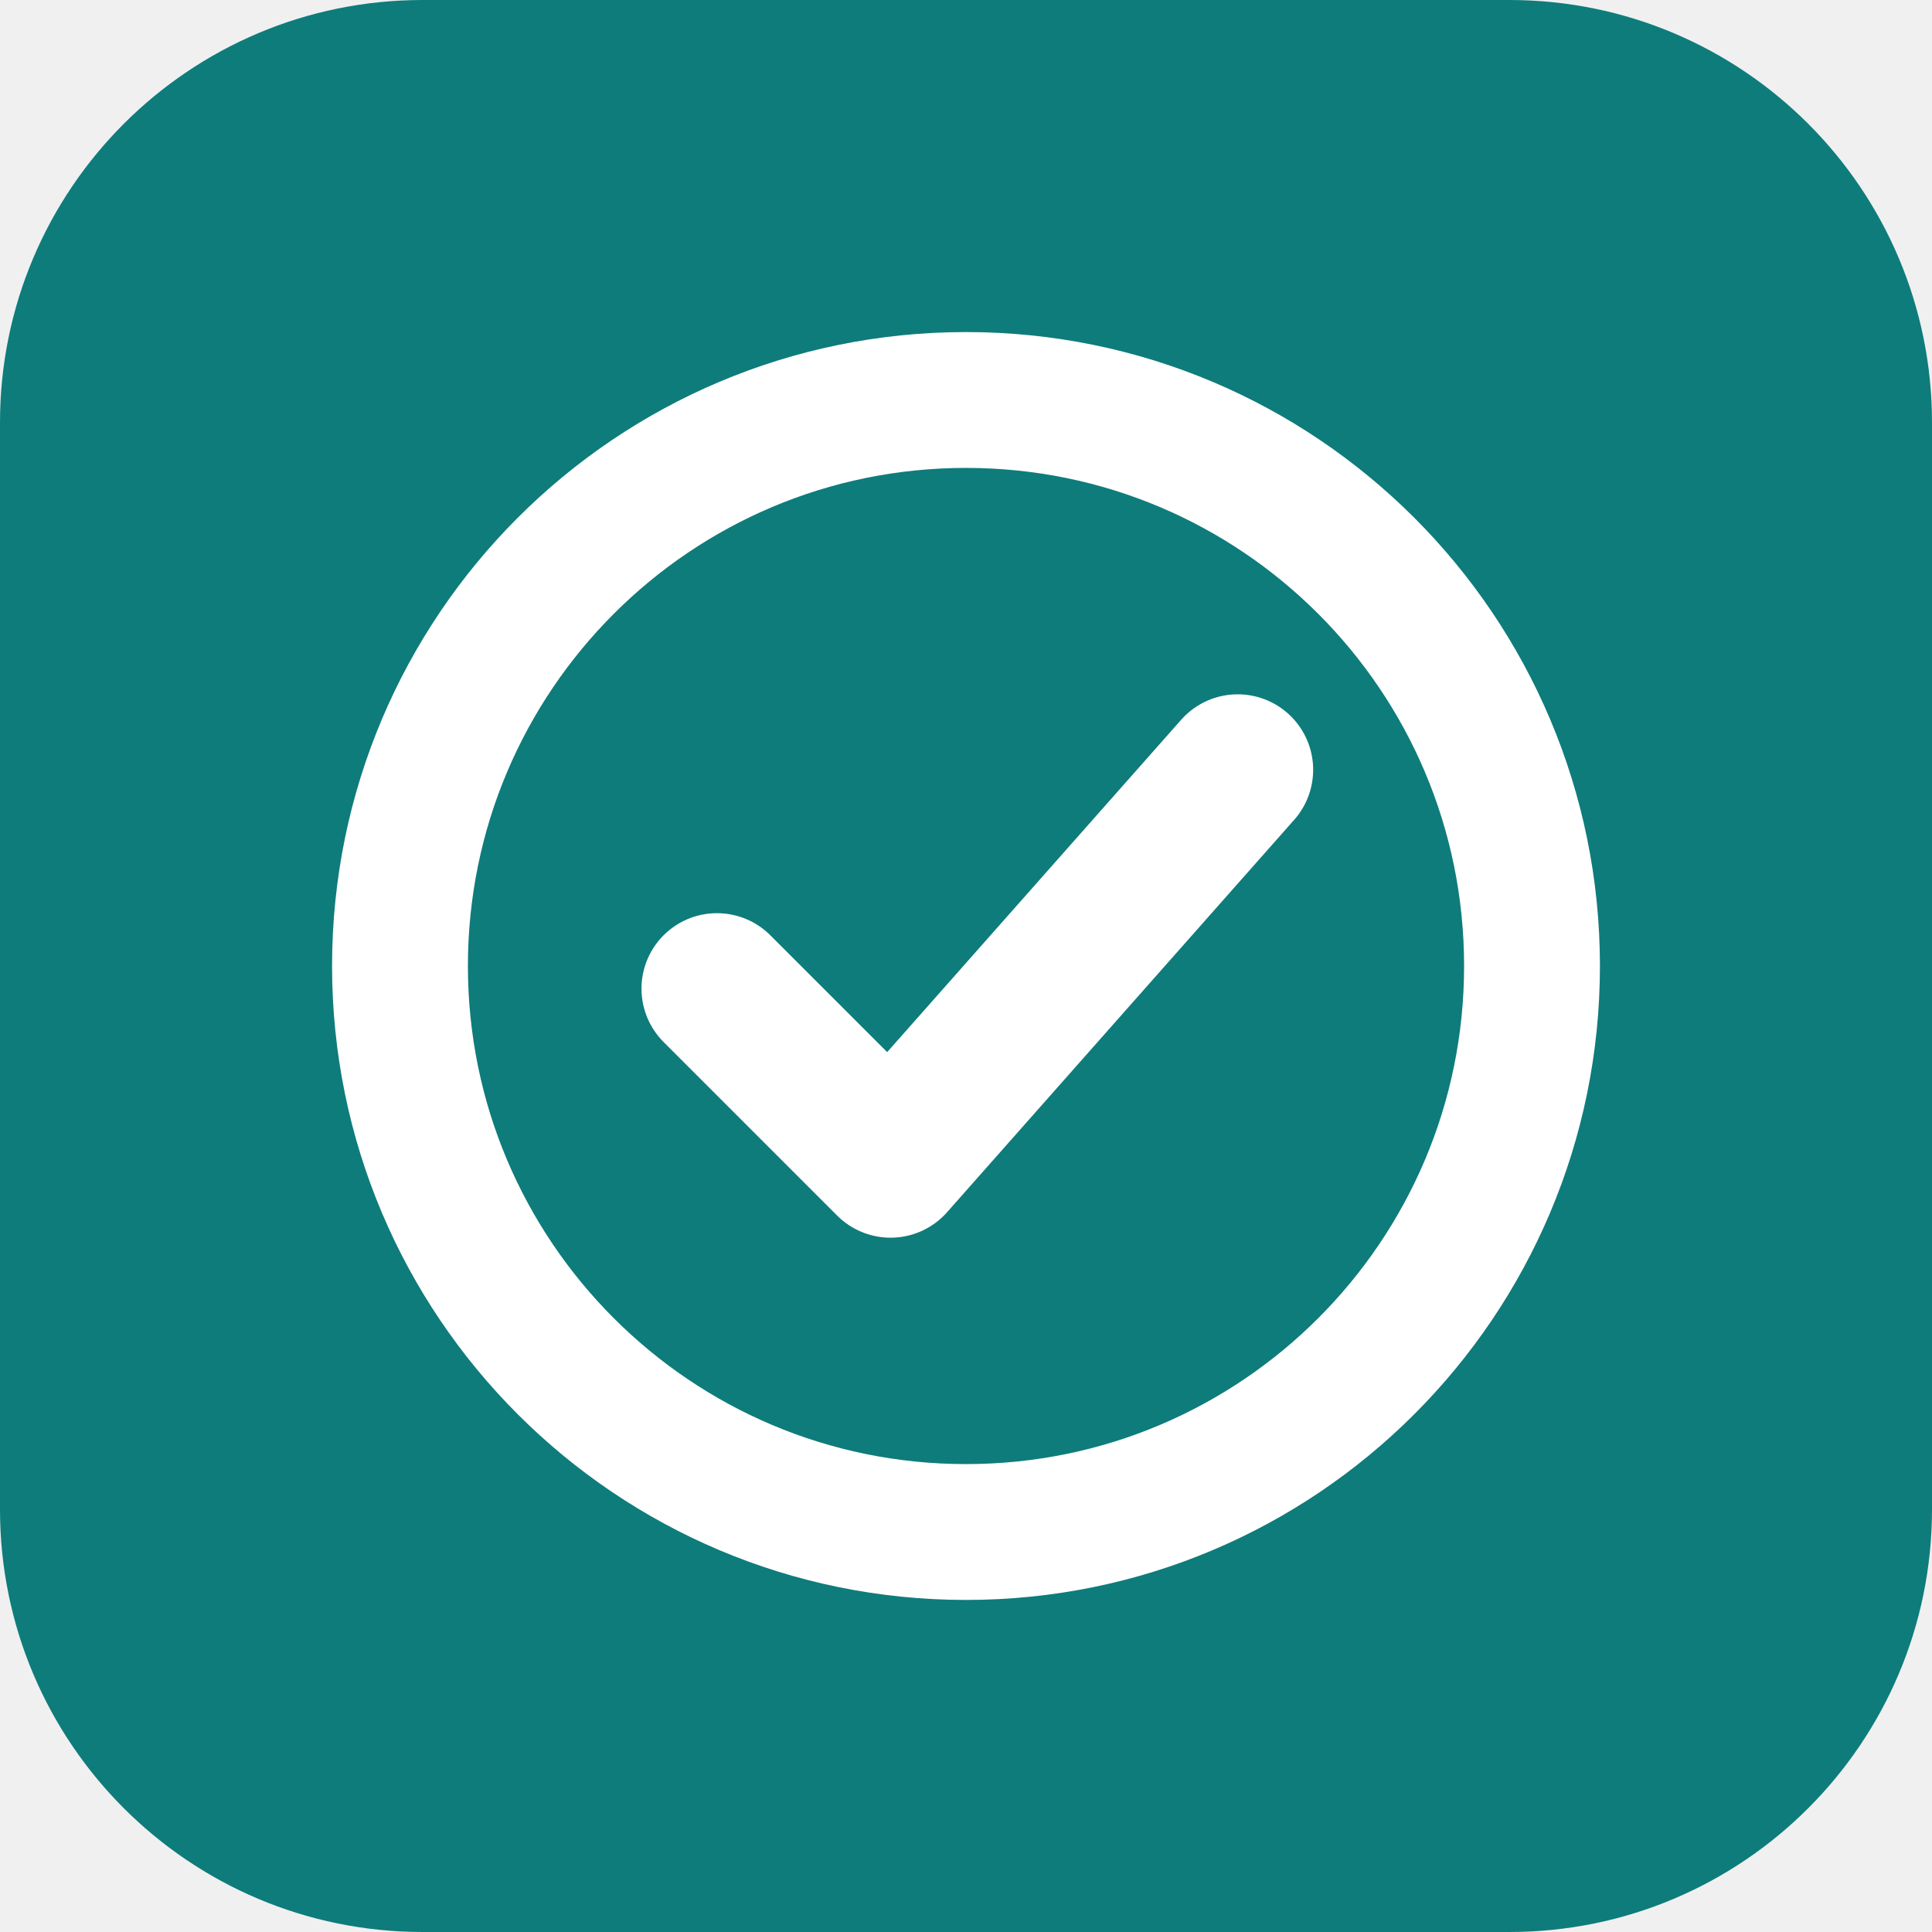
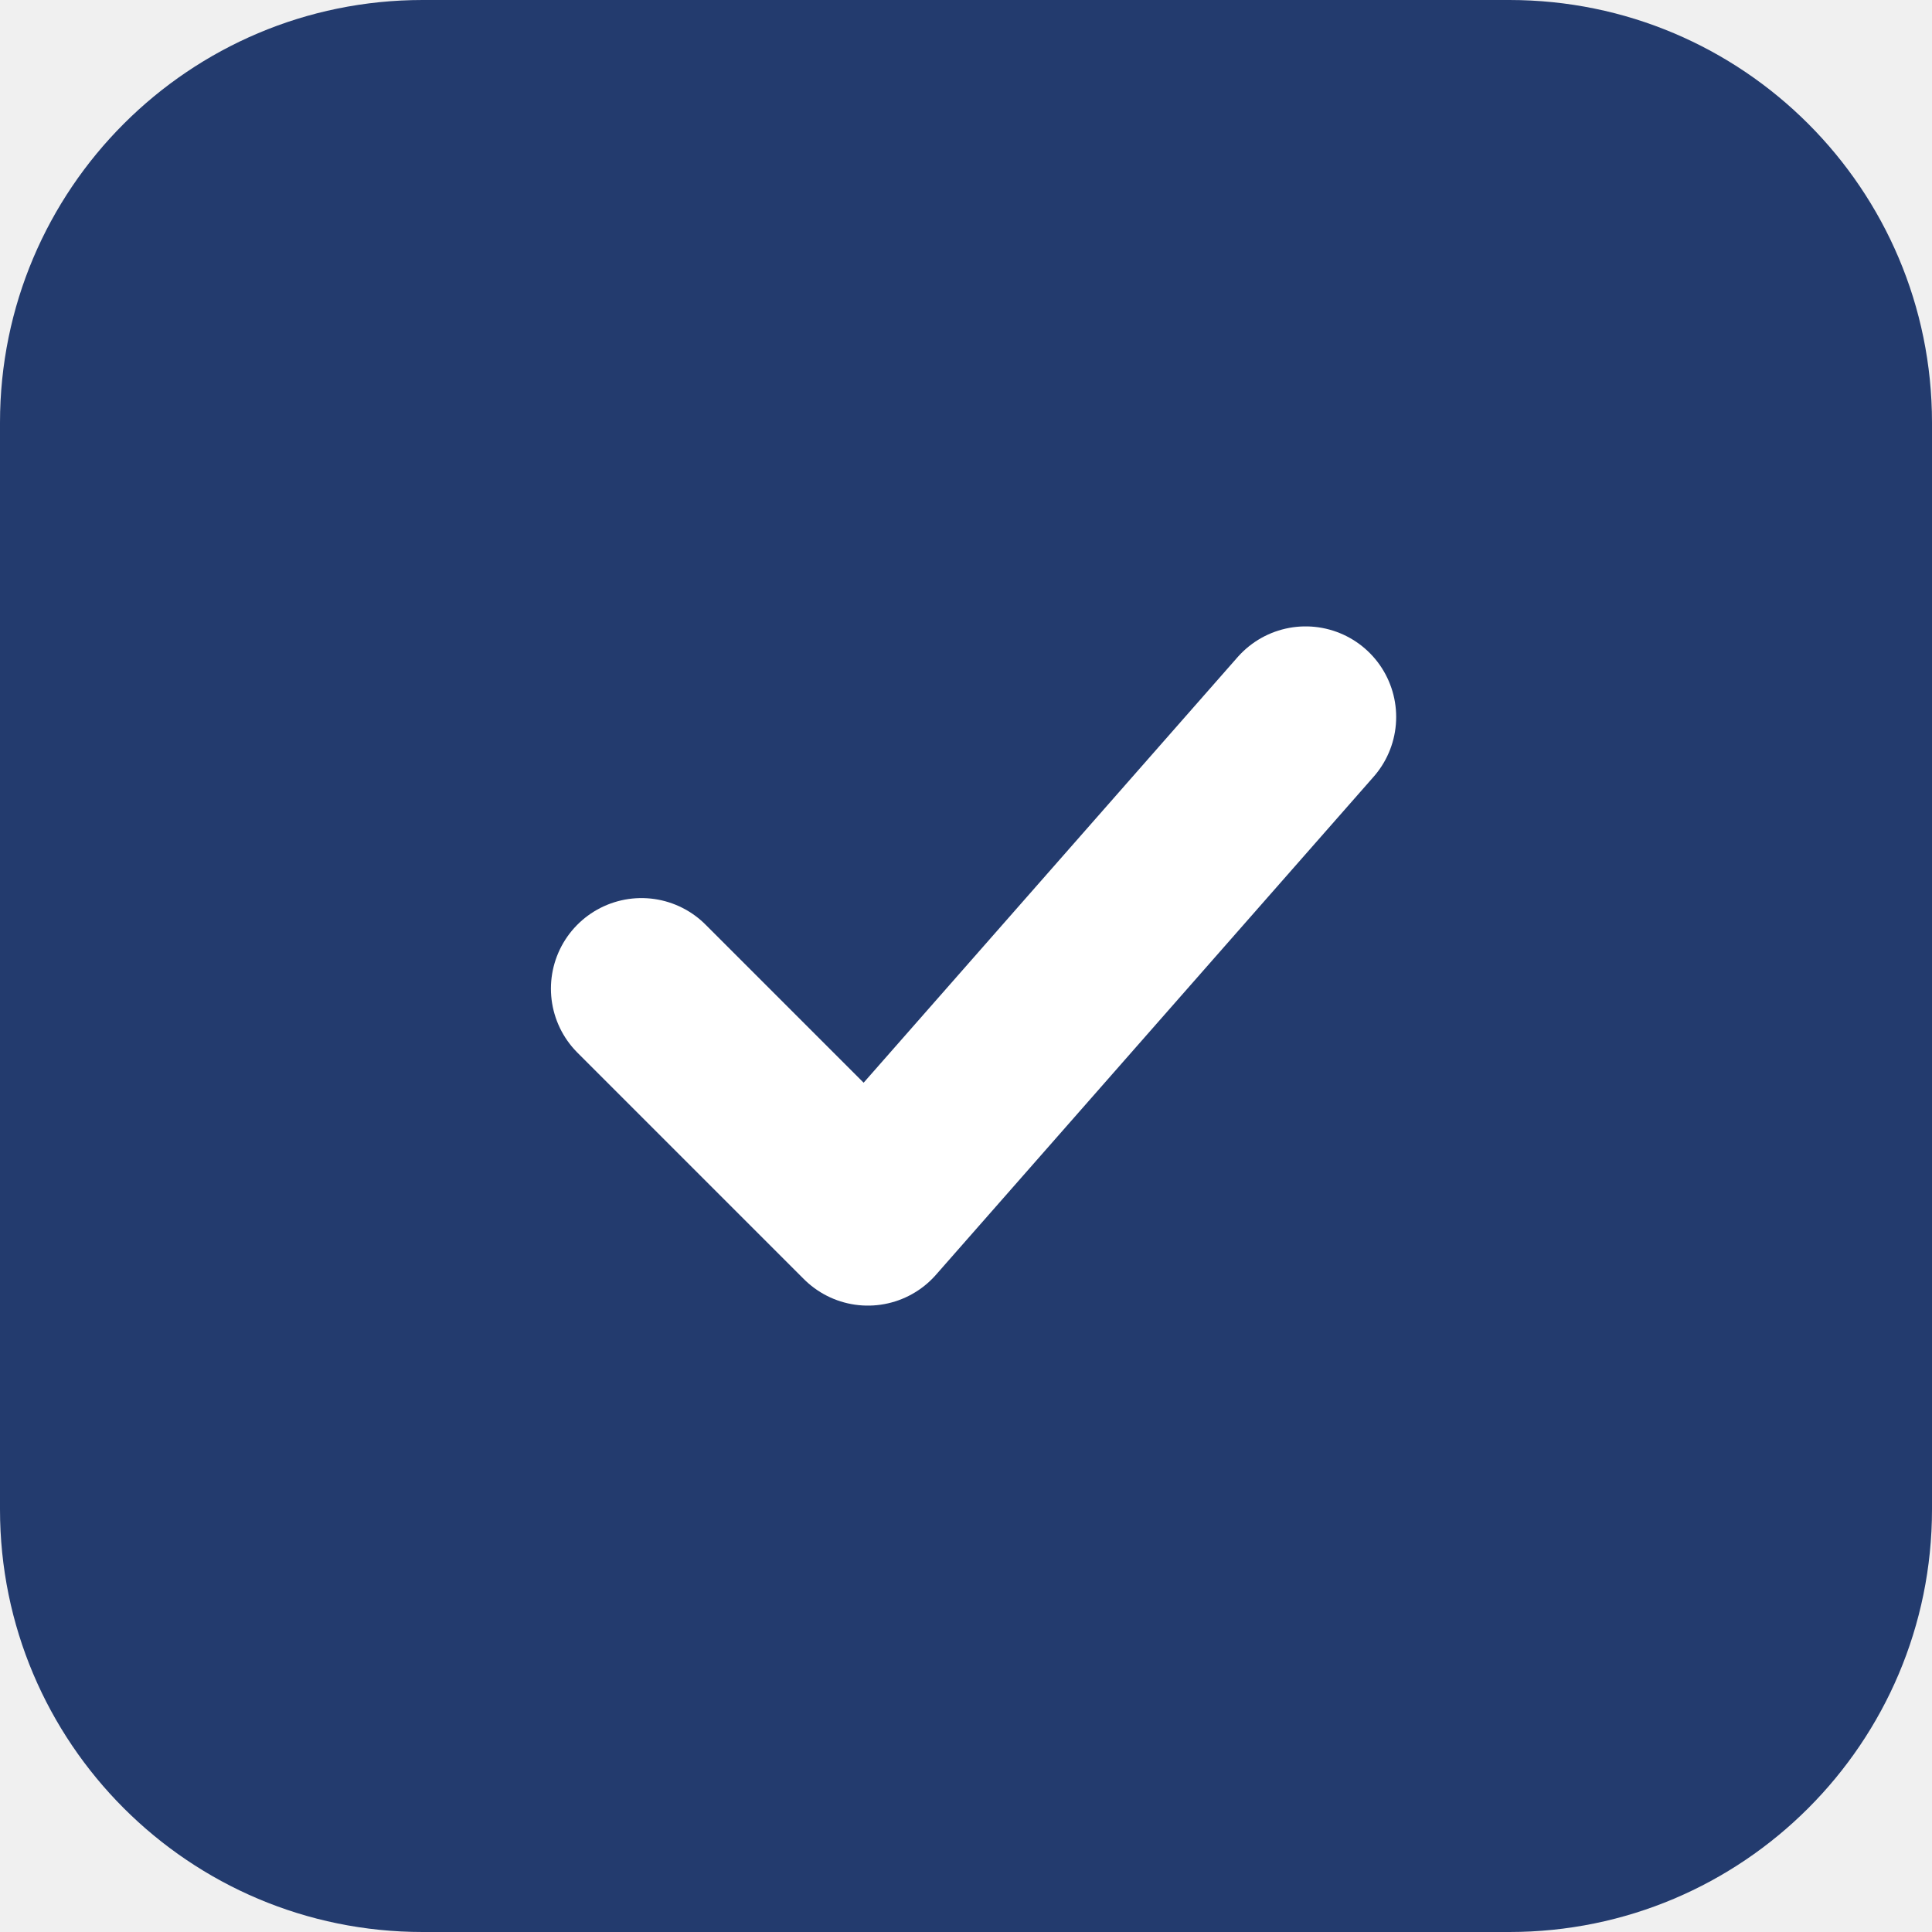
<svg xmlns="http://www.w3.org/2000/svg" viewBox="0 0 512 512">
-   <rect width="512" height="512" rx="112" fill="#0E7C7B" />
-   <circle cx="256" cy="256" r="150" fill="none" stroke="#FFFFFF" stroke-width="36" />
-   <path d="M190 262l46 46 92-104" fill="none" stroke="#FFFFFF" stroke-width="40" stroke-linecap="round" stroke-linejoin="round" />
+   <rect width="512" height="512" rx="112" fill="#233B6E" />
+   <path d="M170 262l60 60 116-132" fill="none" stroke="#FFFFFF" stroke-width="48" stroke-linecap="round" stroke-linejoin="round" />
</svg>
